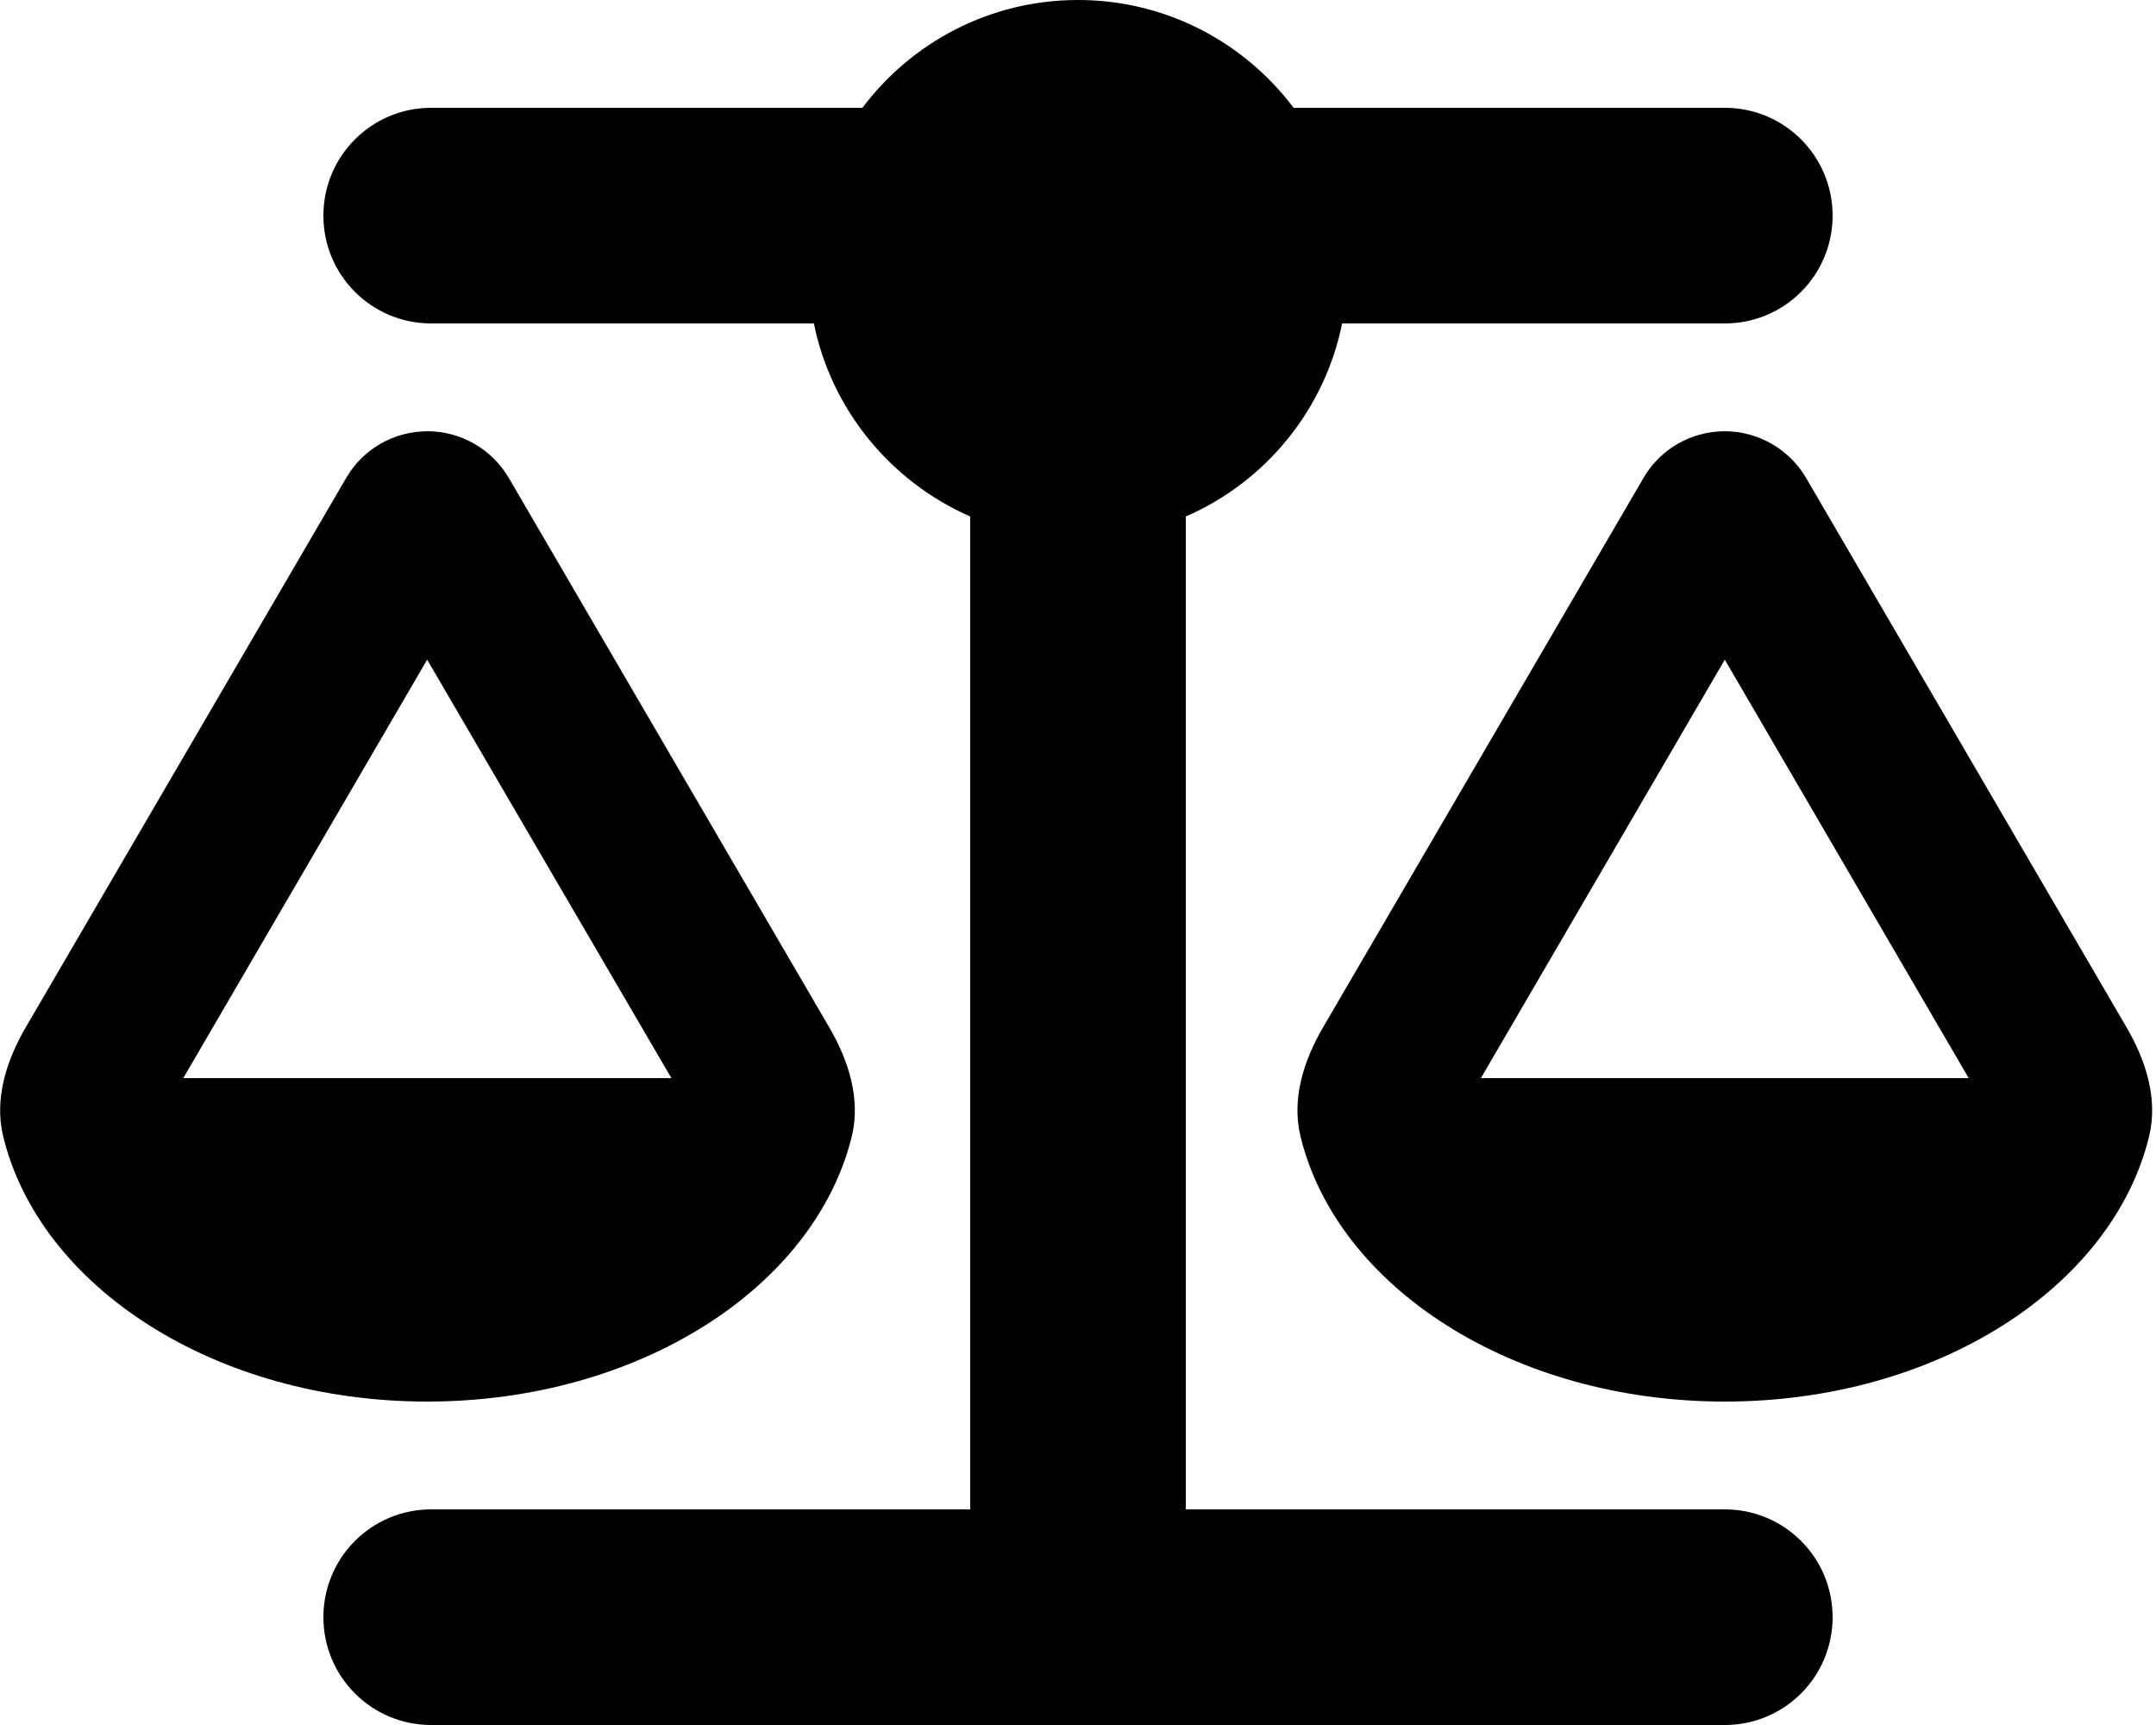
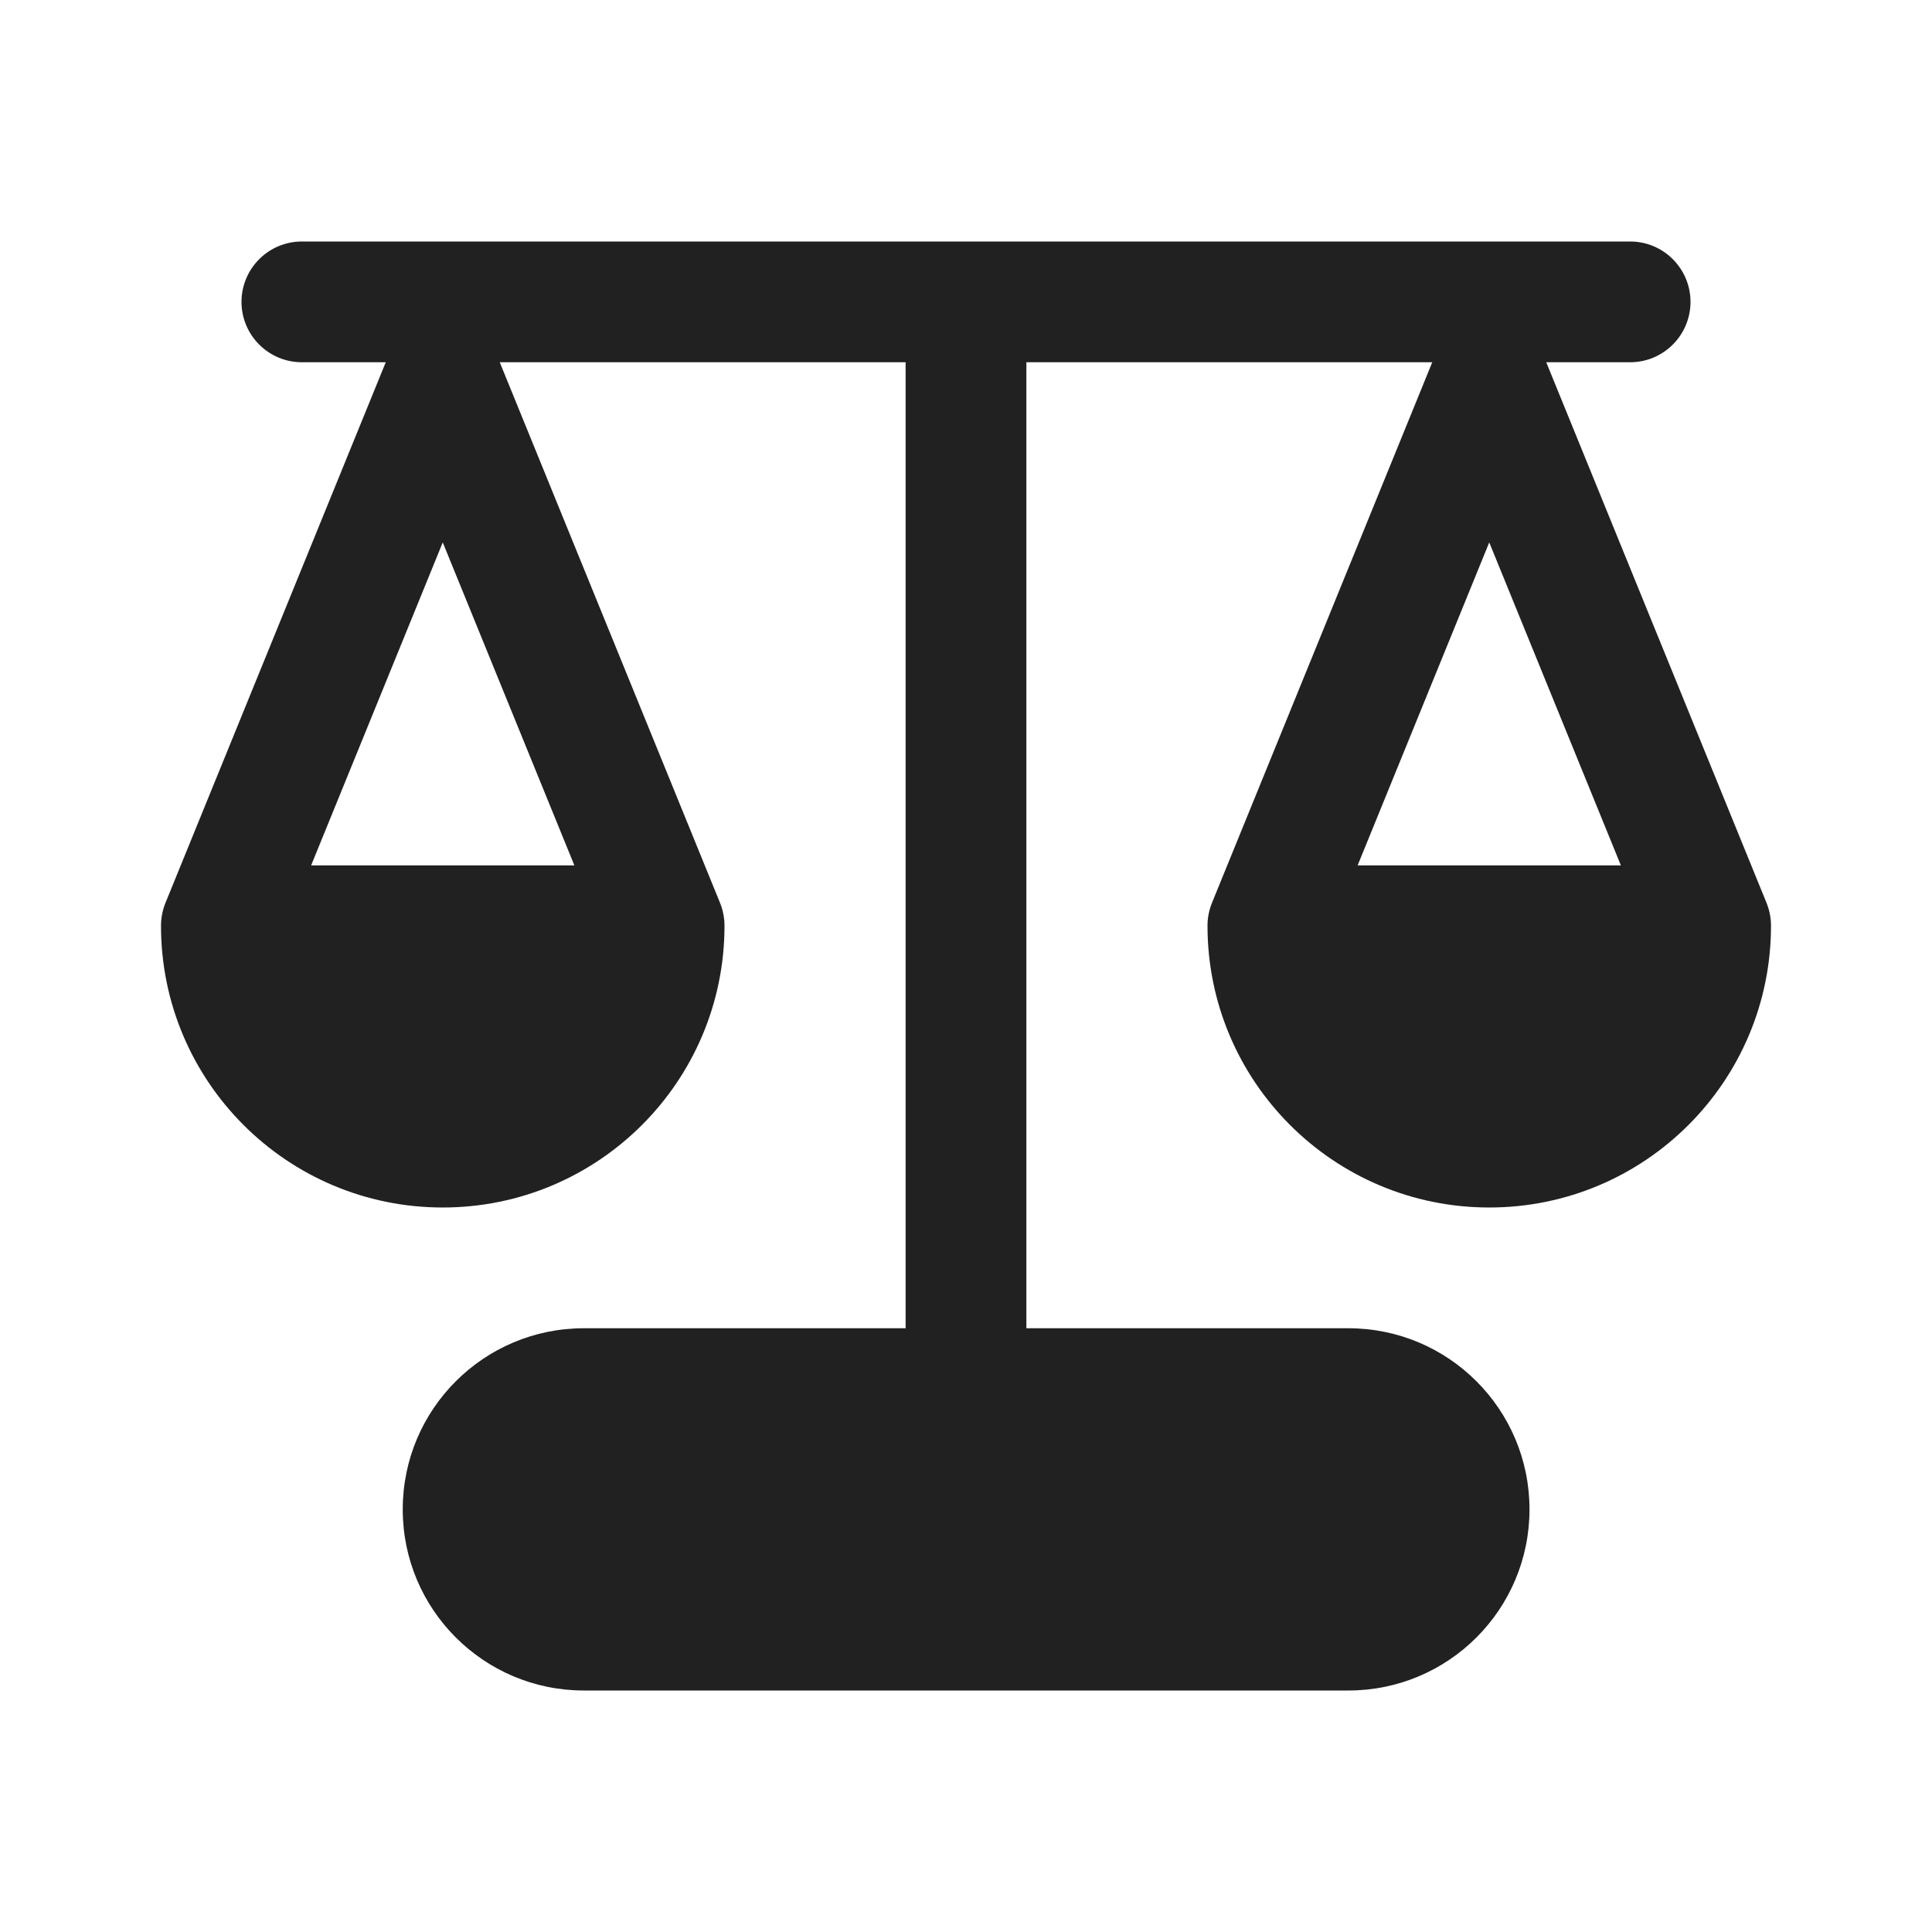
- <svg xmlns="http://www.w3.org/2000/svg" viewBox="0 0 640 512">
-   <path d="M384 32H512c17.7 0 32 14.3 32 32s-14.3 32-32 32H398.4c-5.2 25.8-22.9 47.1-46.4 57.3V448H512c17.7 0 32 14.3 32 32s-14.3 32-32 32H320 128c-17.7 0-32-14.3-32-32s14.3-32 32-32H288V153.3c-23.5-10.3-41.2-31.6-46.4-57.3H128c-17.7 0-32-14.3-32-32s14.3-32 32-32H256c14.6-19.4 37.8-32 64-32s49.4 12.6 64 32zm55.6 288H584.4L512 195.8 439.6 320zM512 416c-62.9 0-115.2-34-126-78.9c-2.6-11 1-22.3 6.7-32.1l95.2-163.2c5-8.6 14.2-13.8 24.1-13.8s19.1 5.3 24.1 13.8l95.2 163.2c5.7 9.8 9.3 21.1 6.7 32.1C627.2 382 574.9 416 512 416zM126.8 195.8L54.4 320H199.3L126.8 195.8zM.9 337.1c-2.6-11 1-22.3 6.7-32.1l95.2-163.2c5-8.6 14.2-13.8 24.1-13.8s19.1 5.3 24.1 13.8l95.2 163.2c5.7 9.8 9.3 21.1 6.7 32.1C242 382 189.7 416 126.8 416S11.7 382 .9 337.1z" />
+ <svg xmlns="http://www.w3.org/2000/svg" width="24" height="24" viewBox="0 0 24 24" fill="none">
+   <path d="M3.75 3C3.336 3 3 3.336 3 3.75C3 4.164 3.336 4.5 3.75 4.5H4.792L2.055 11.217C2.019 11.307 2 11.403 2 11.5C2 13.433 3.567 15 5.5 15C7.433 15 9 13.433 9 11.5C9 11.403 8.981 11.307 8.945 11.217L6.208 4.5H11.25L11.25 16.5H7.253C6.01 16.5 5.003 17.507 5.003 18.75C5.003 19.993 6.01 21 7.253 21H16.75C17.993 21 19 19.993 19 18.75C19 17.507 17.993 16.5 16.75 16.5H12.75L12.75 4.5H17.792L15.055 11.217C15.019 11.307 15 11.403 15 11.5C15 13.433 16.567 15 18.5 15C20.433 15 22 13.433 22 11.5C22 11.403 21.981 11.307 21.945 11.217L19.208 4.5H20.25C20.664 4.5 21 4.164 21 3.75C21 3.336 20.664 3 20.25 3H3.75ZM5.5 6.738L7.135 10.75H3.865L5.5 6.738ZM16.865 10.75L18.5 6.738L20.135 10.75H16.865Z" fill="#212121" />
</svg>
